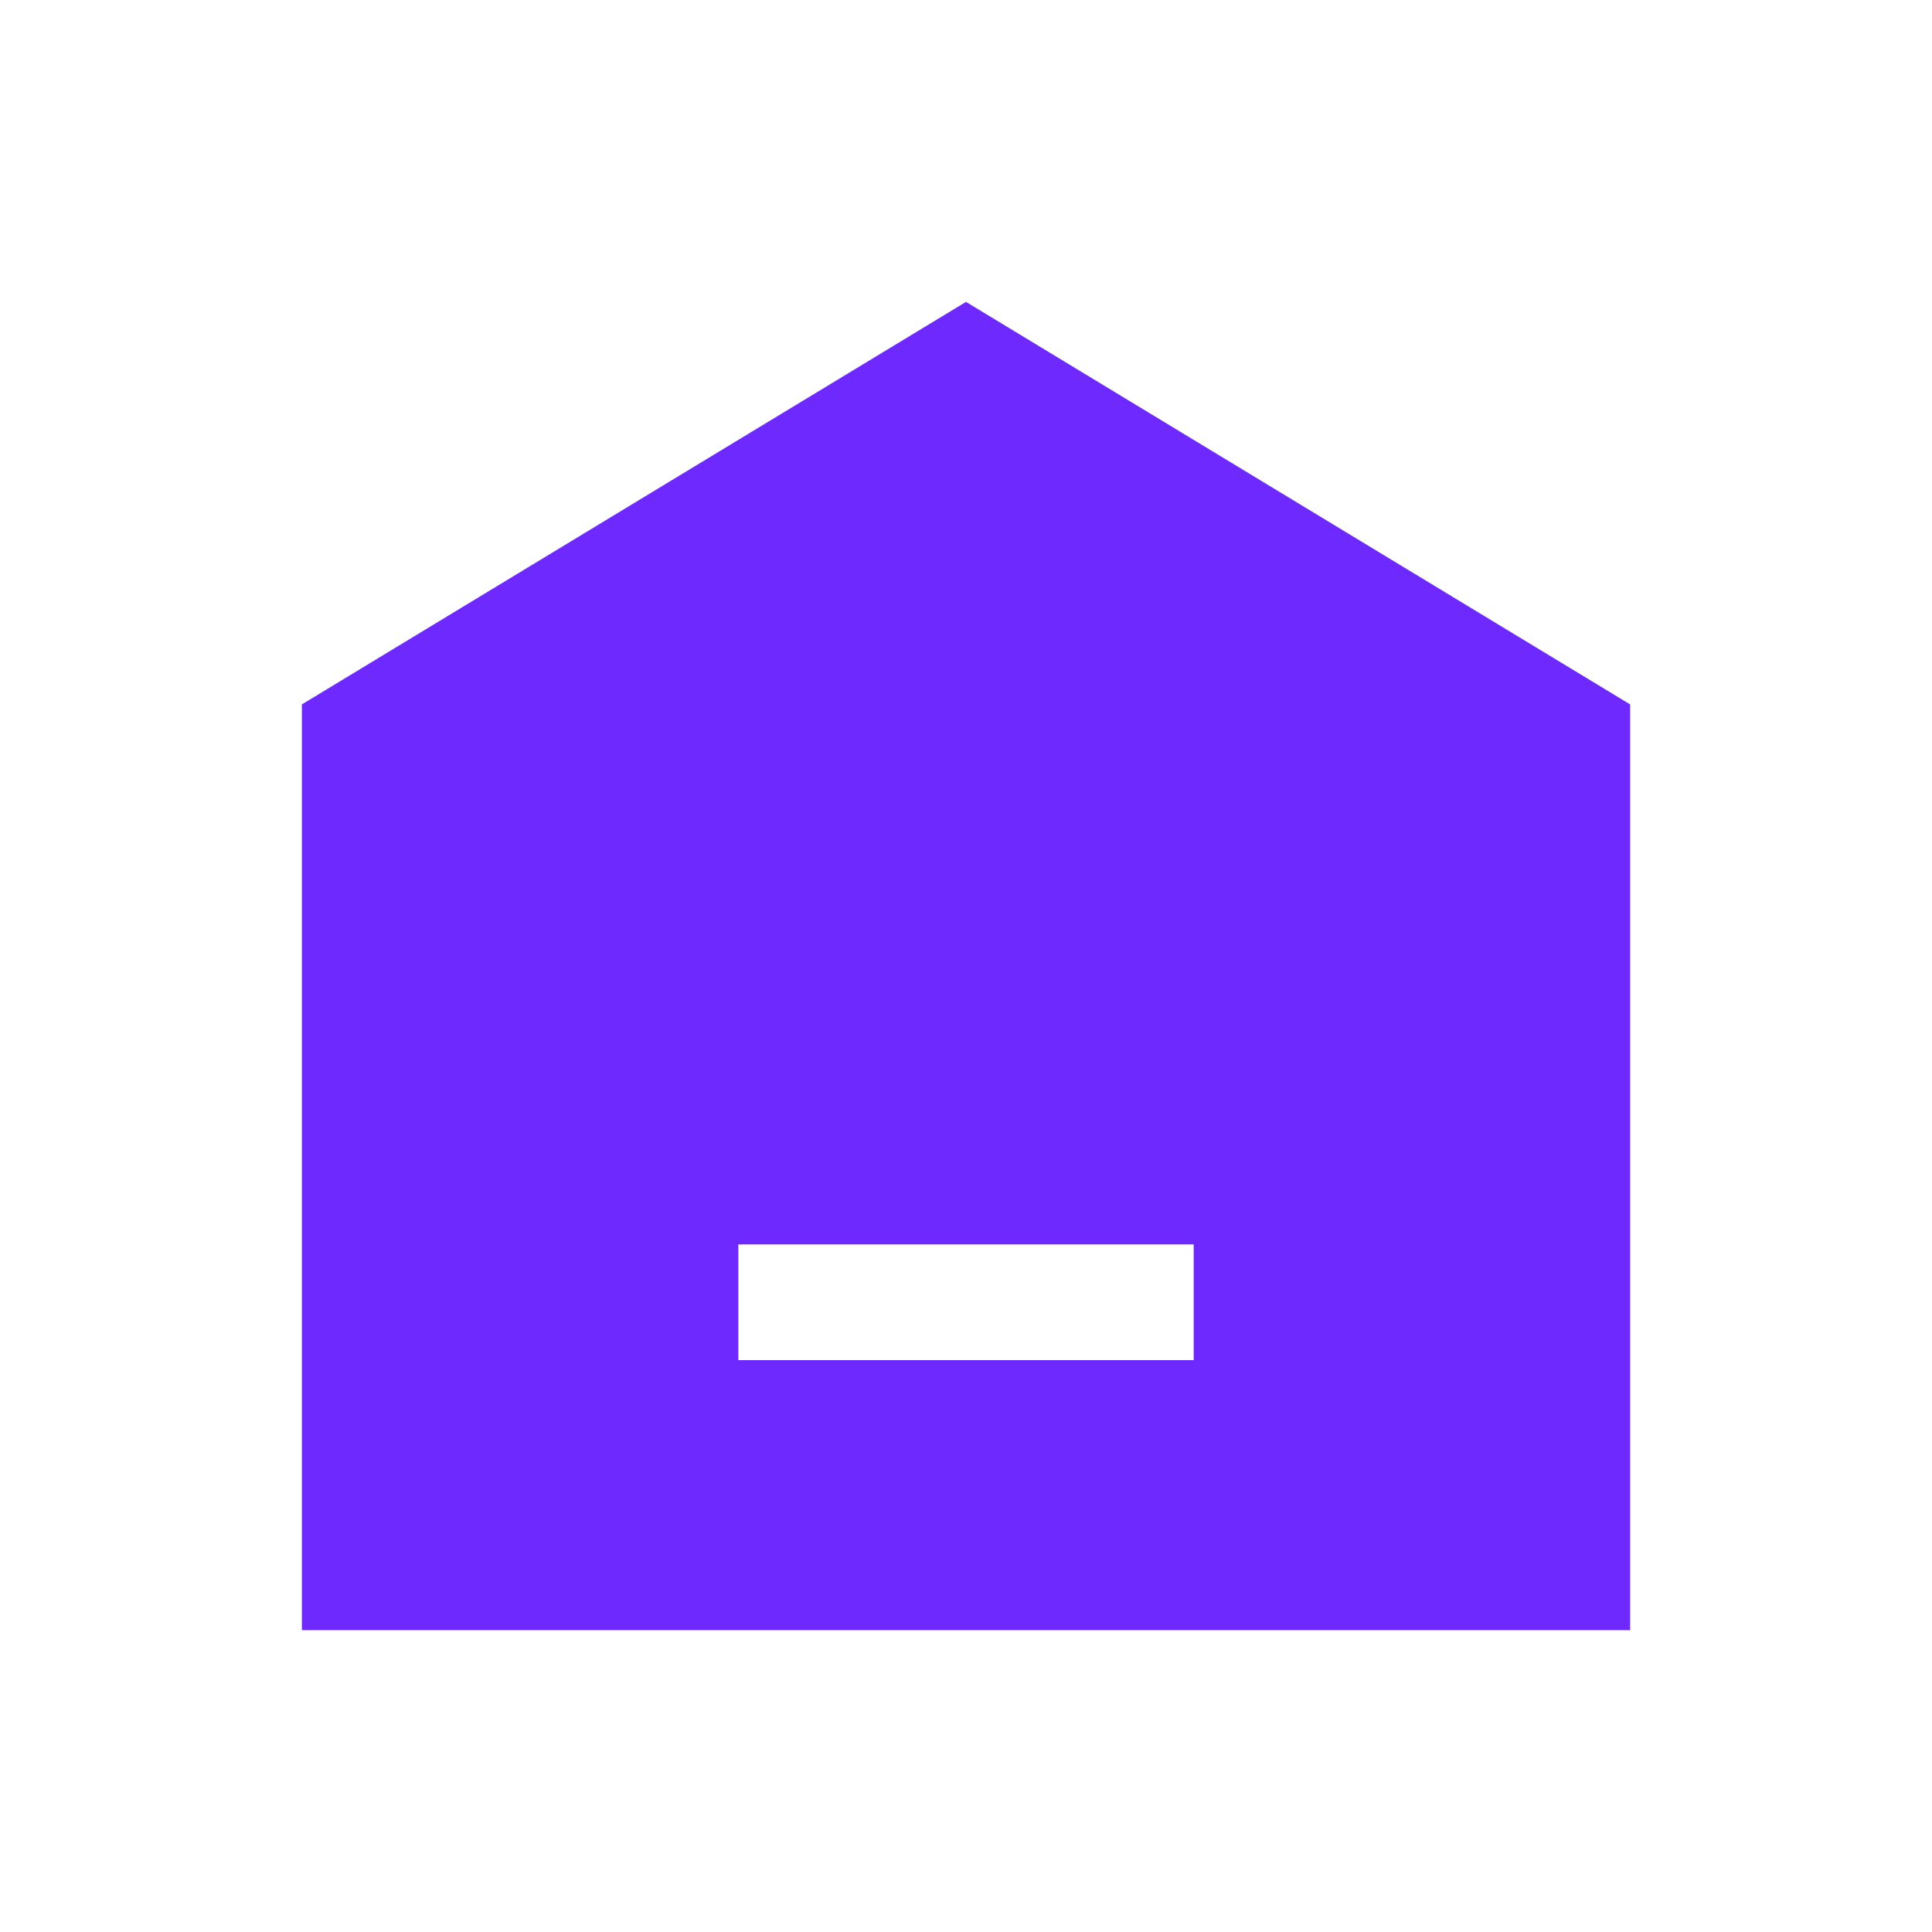
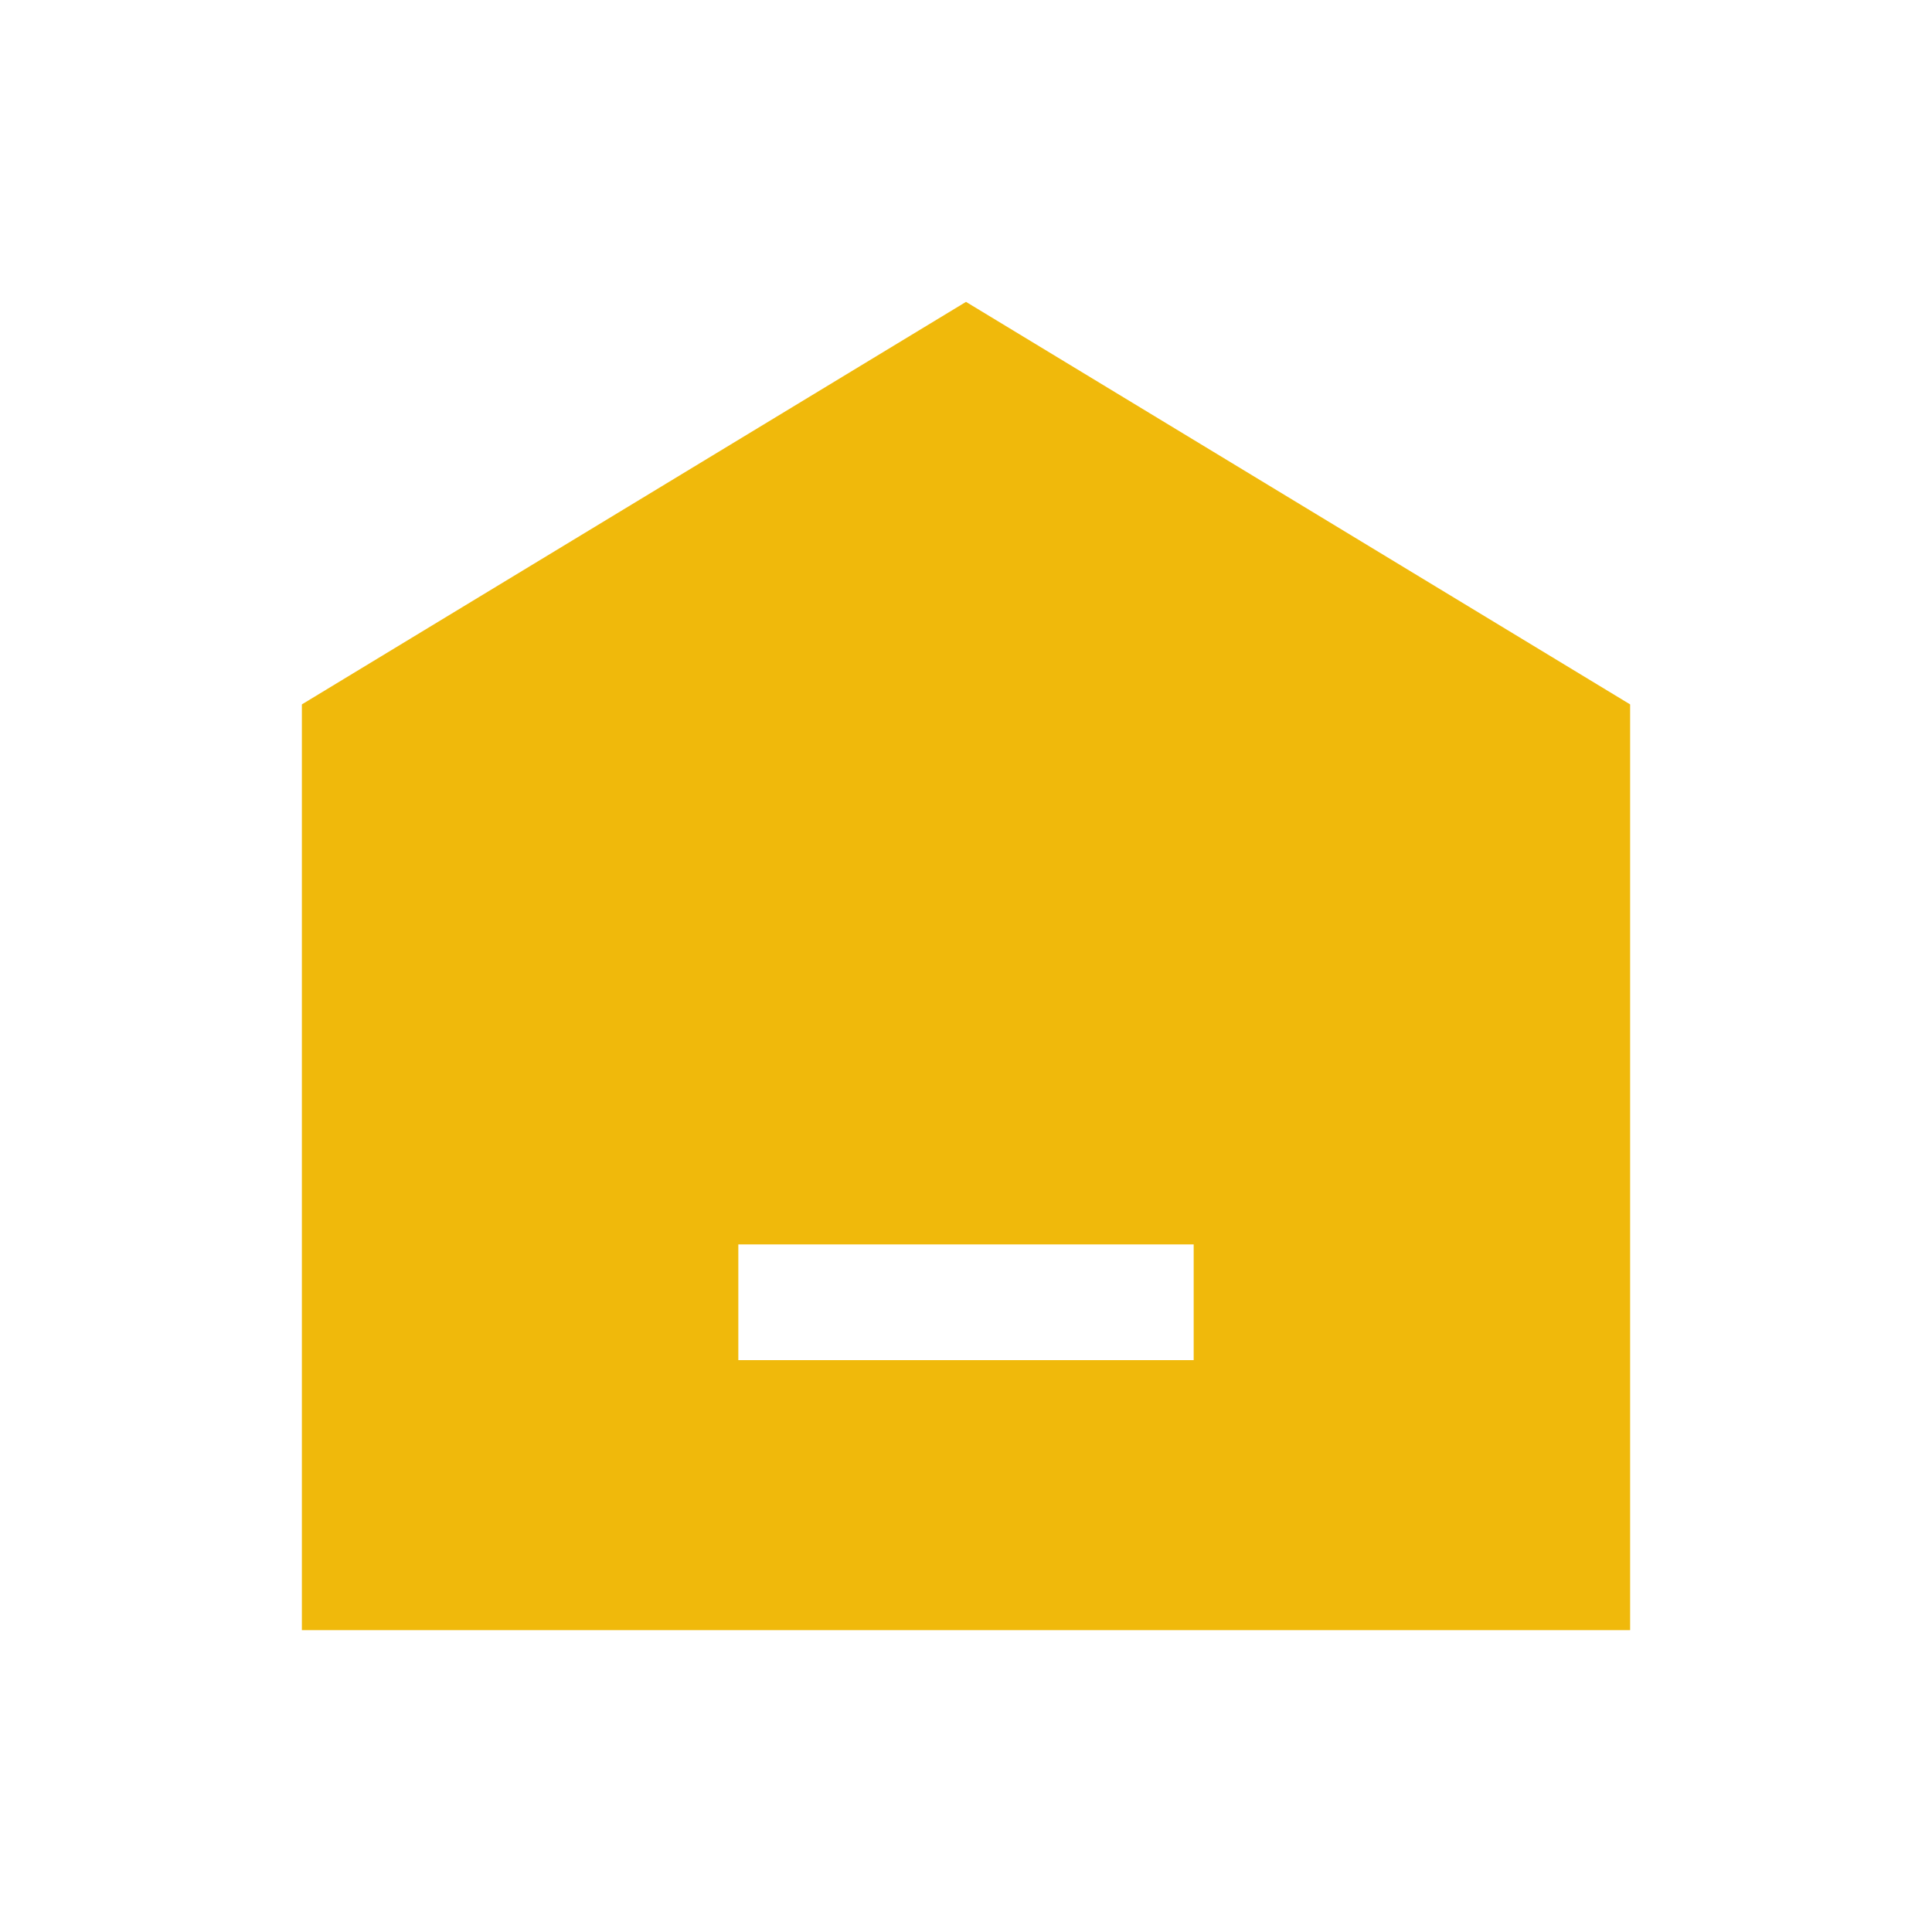
<svg xmlns="http://www.w3.org/2000/svg" width="32px" height="32px" viewBox="0 0 32 32" version="1.1">
  <g id="App" stroke="none" stroke-width="1" fill="none" fill-rule="evenodd">
    <g id="Home" transform="translate(-40, -1181)">
      <g id="Tab-Bars" transform="translate(0, 1172)">
        <g id="Tab1_hig" transform="translate(32, 8)">
          <rect id="矩形" x="0" y="0" width="48" height="48" />
-           <path d="M24,6 L35,12.667 L35,28 L13,28 L13,12.667 L24,6 Z M27.771,21.611 L20.229,21.611 L20.229,23.528 L27.771,23.528 L27.771,21.611 Z" id="形状结合" fill="#6E2AFE" fill-rule="nonzero" />
+           <path d="M24,6 L35,12.667 L35,28 L13,28 L13,12.667 L24,6 Z M27.771,21.611 L20.229,21.611 L20.229,23.528 L27.771,23.528 L27.771,21.611 Z" id="形状结合" fill="#F0B90B" fill-rule="nonzero" />
        </g>
      </g>
    </g>
  </g>
</svg>
